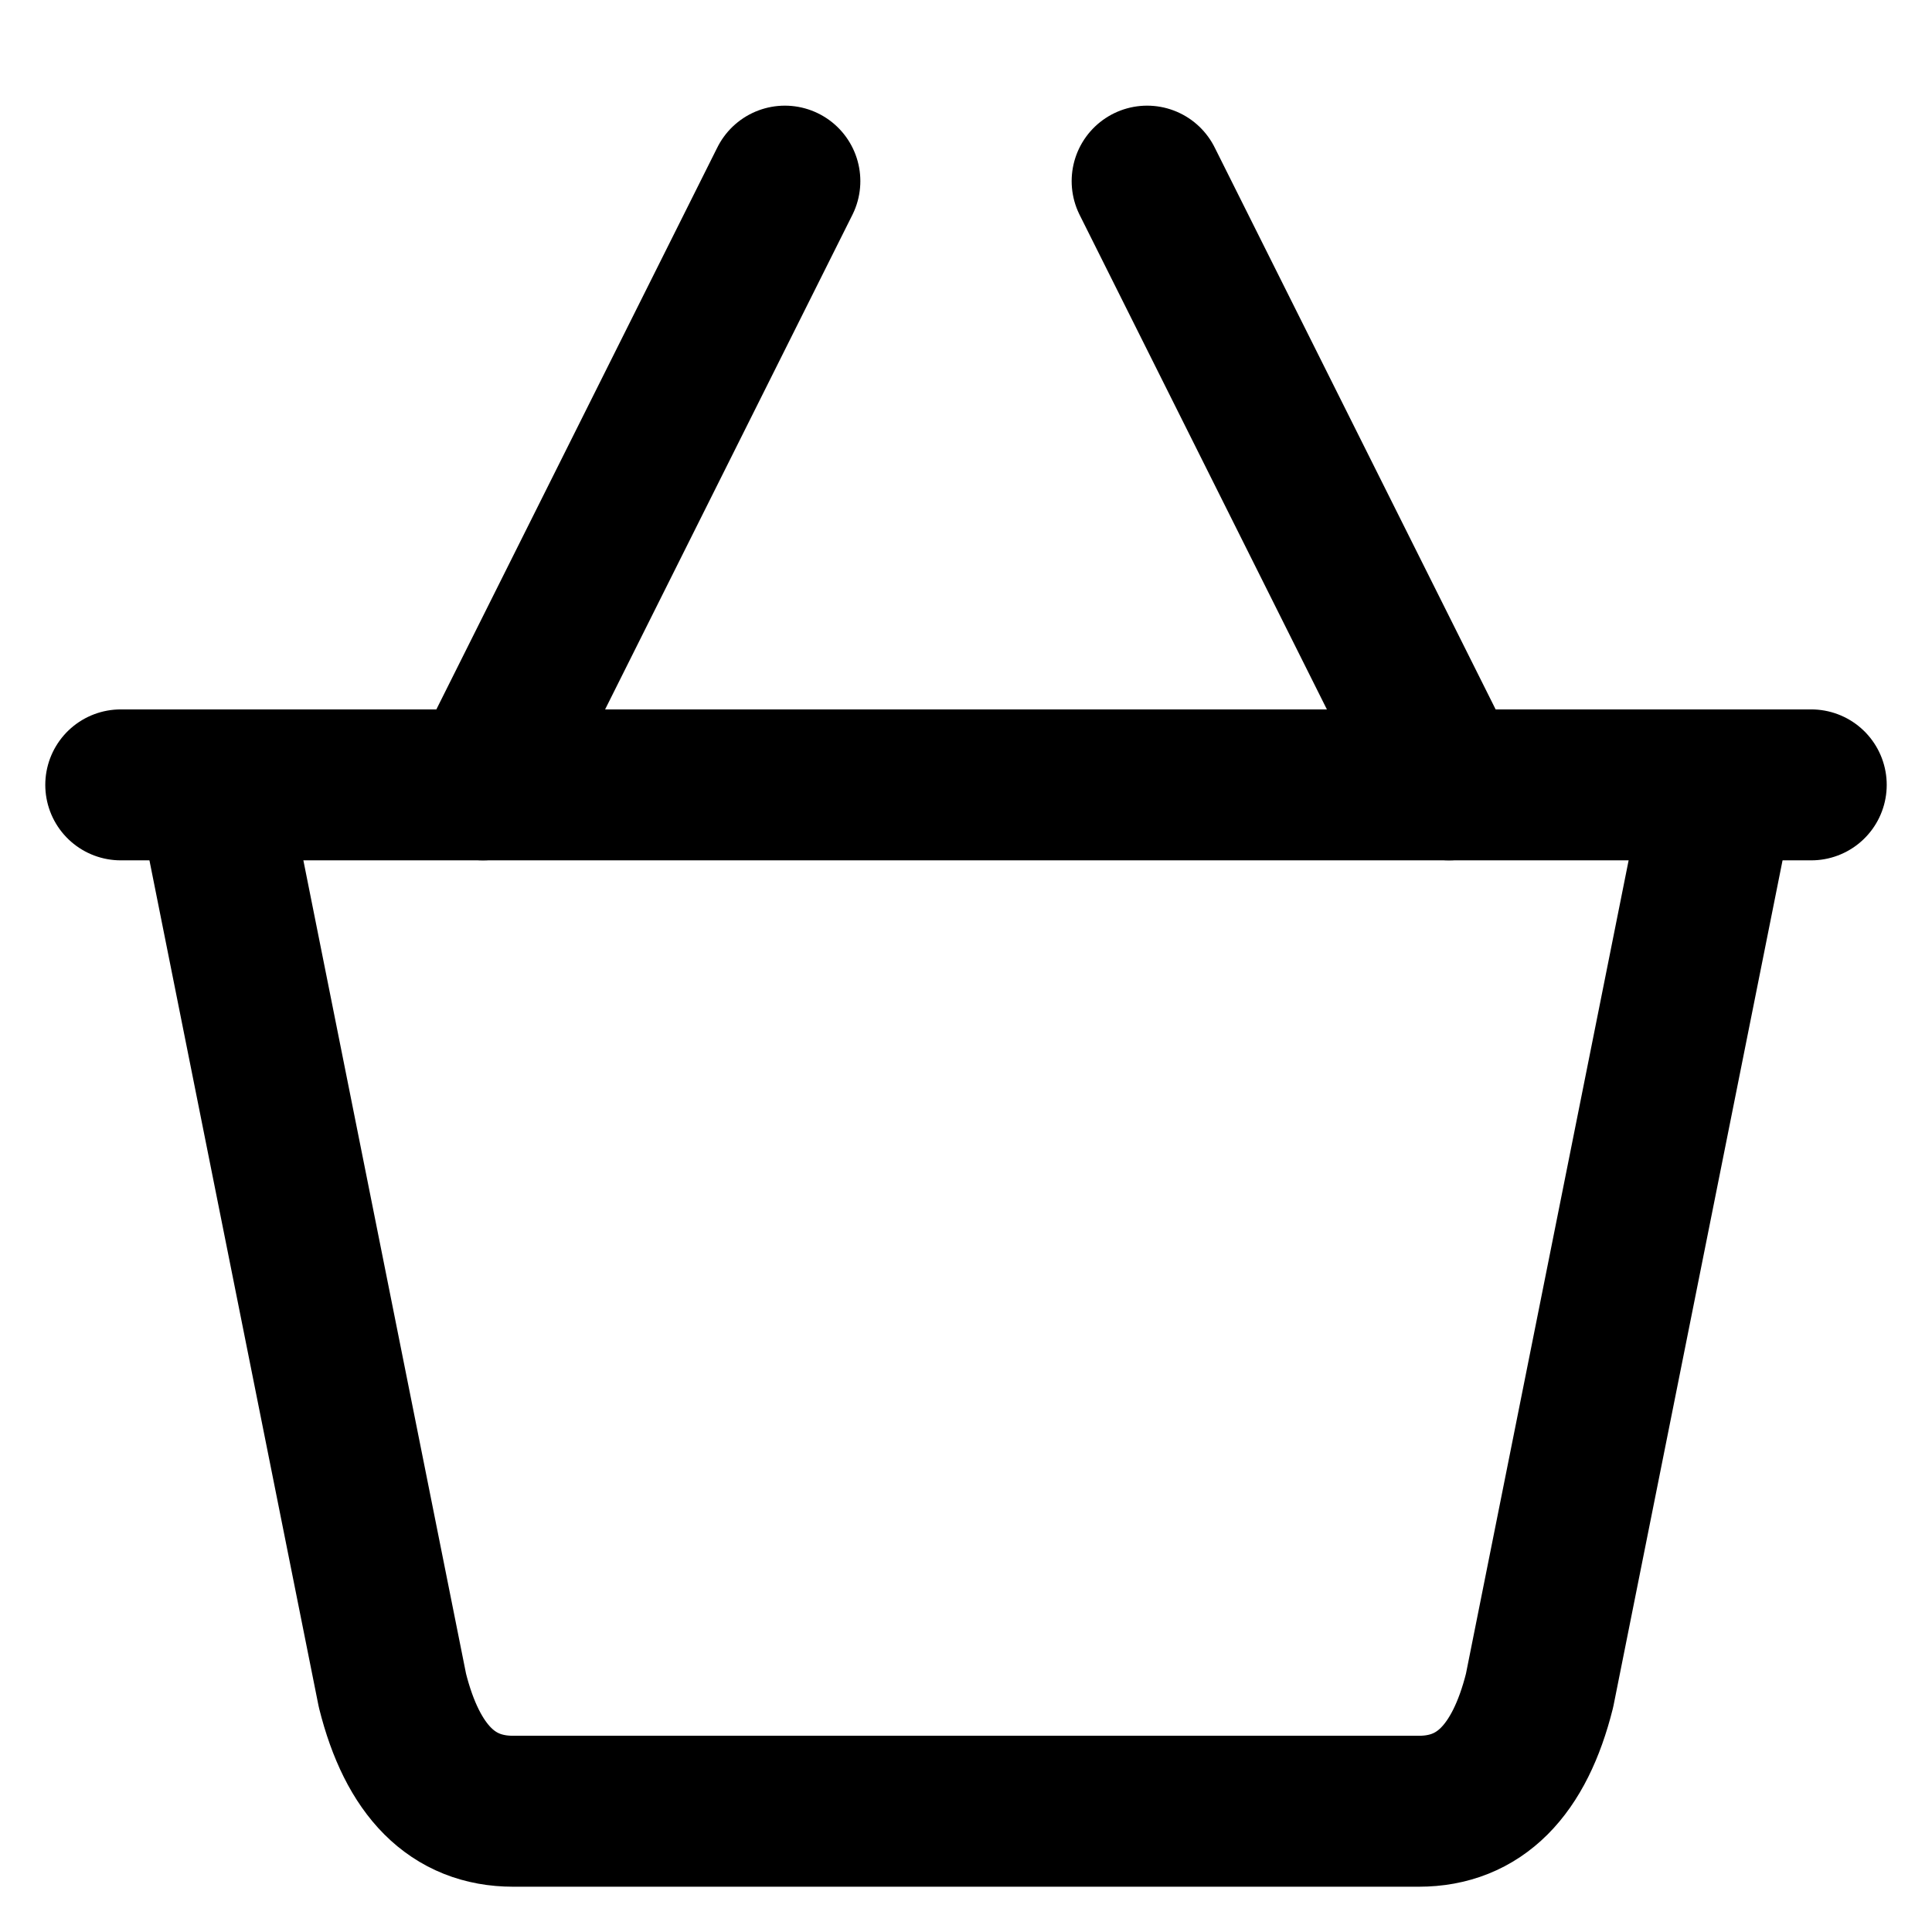
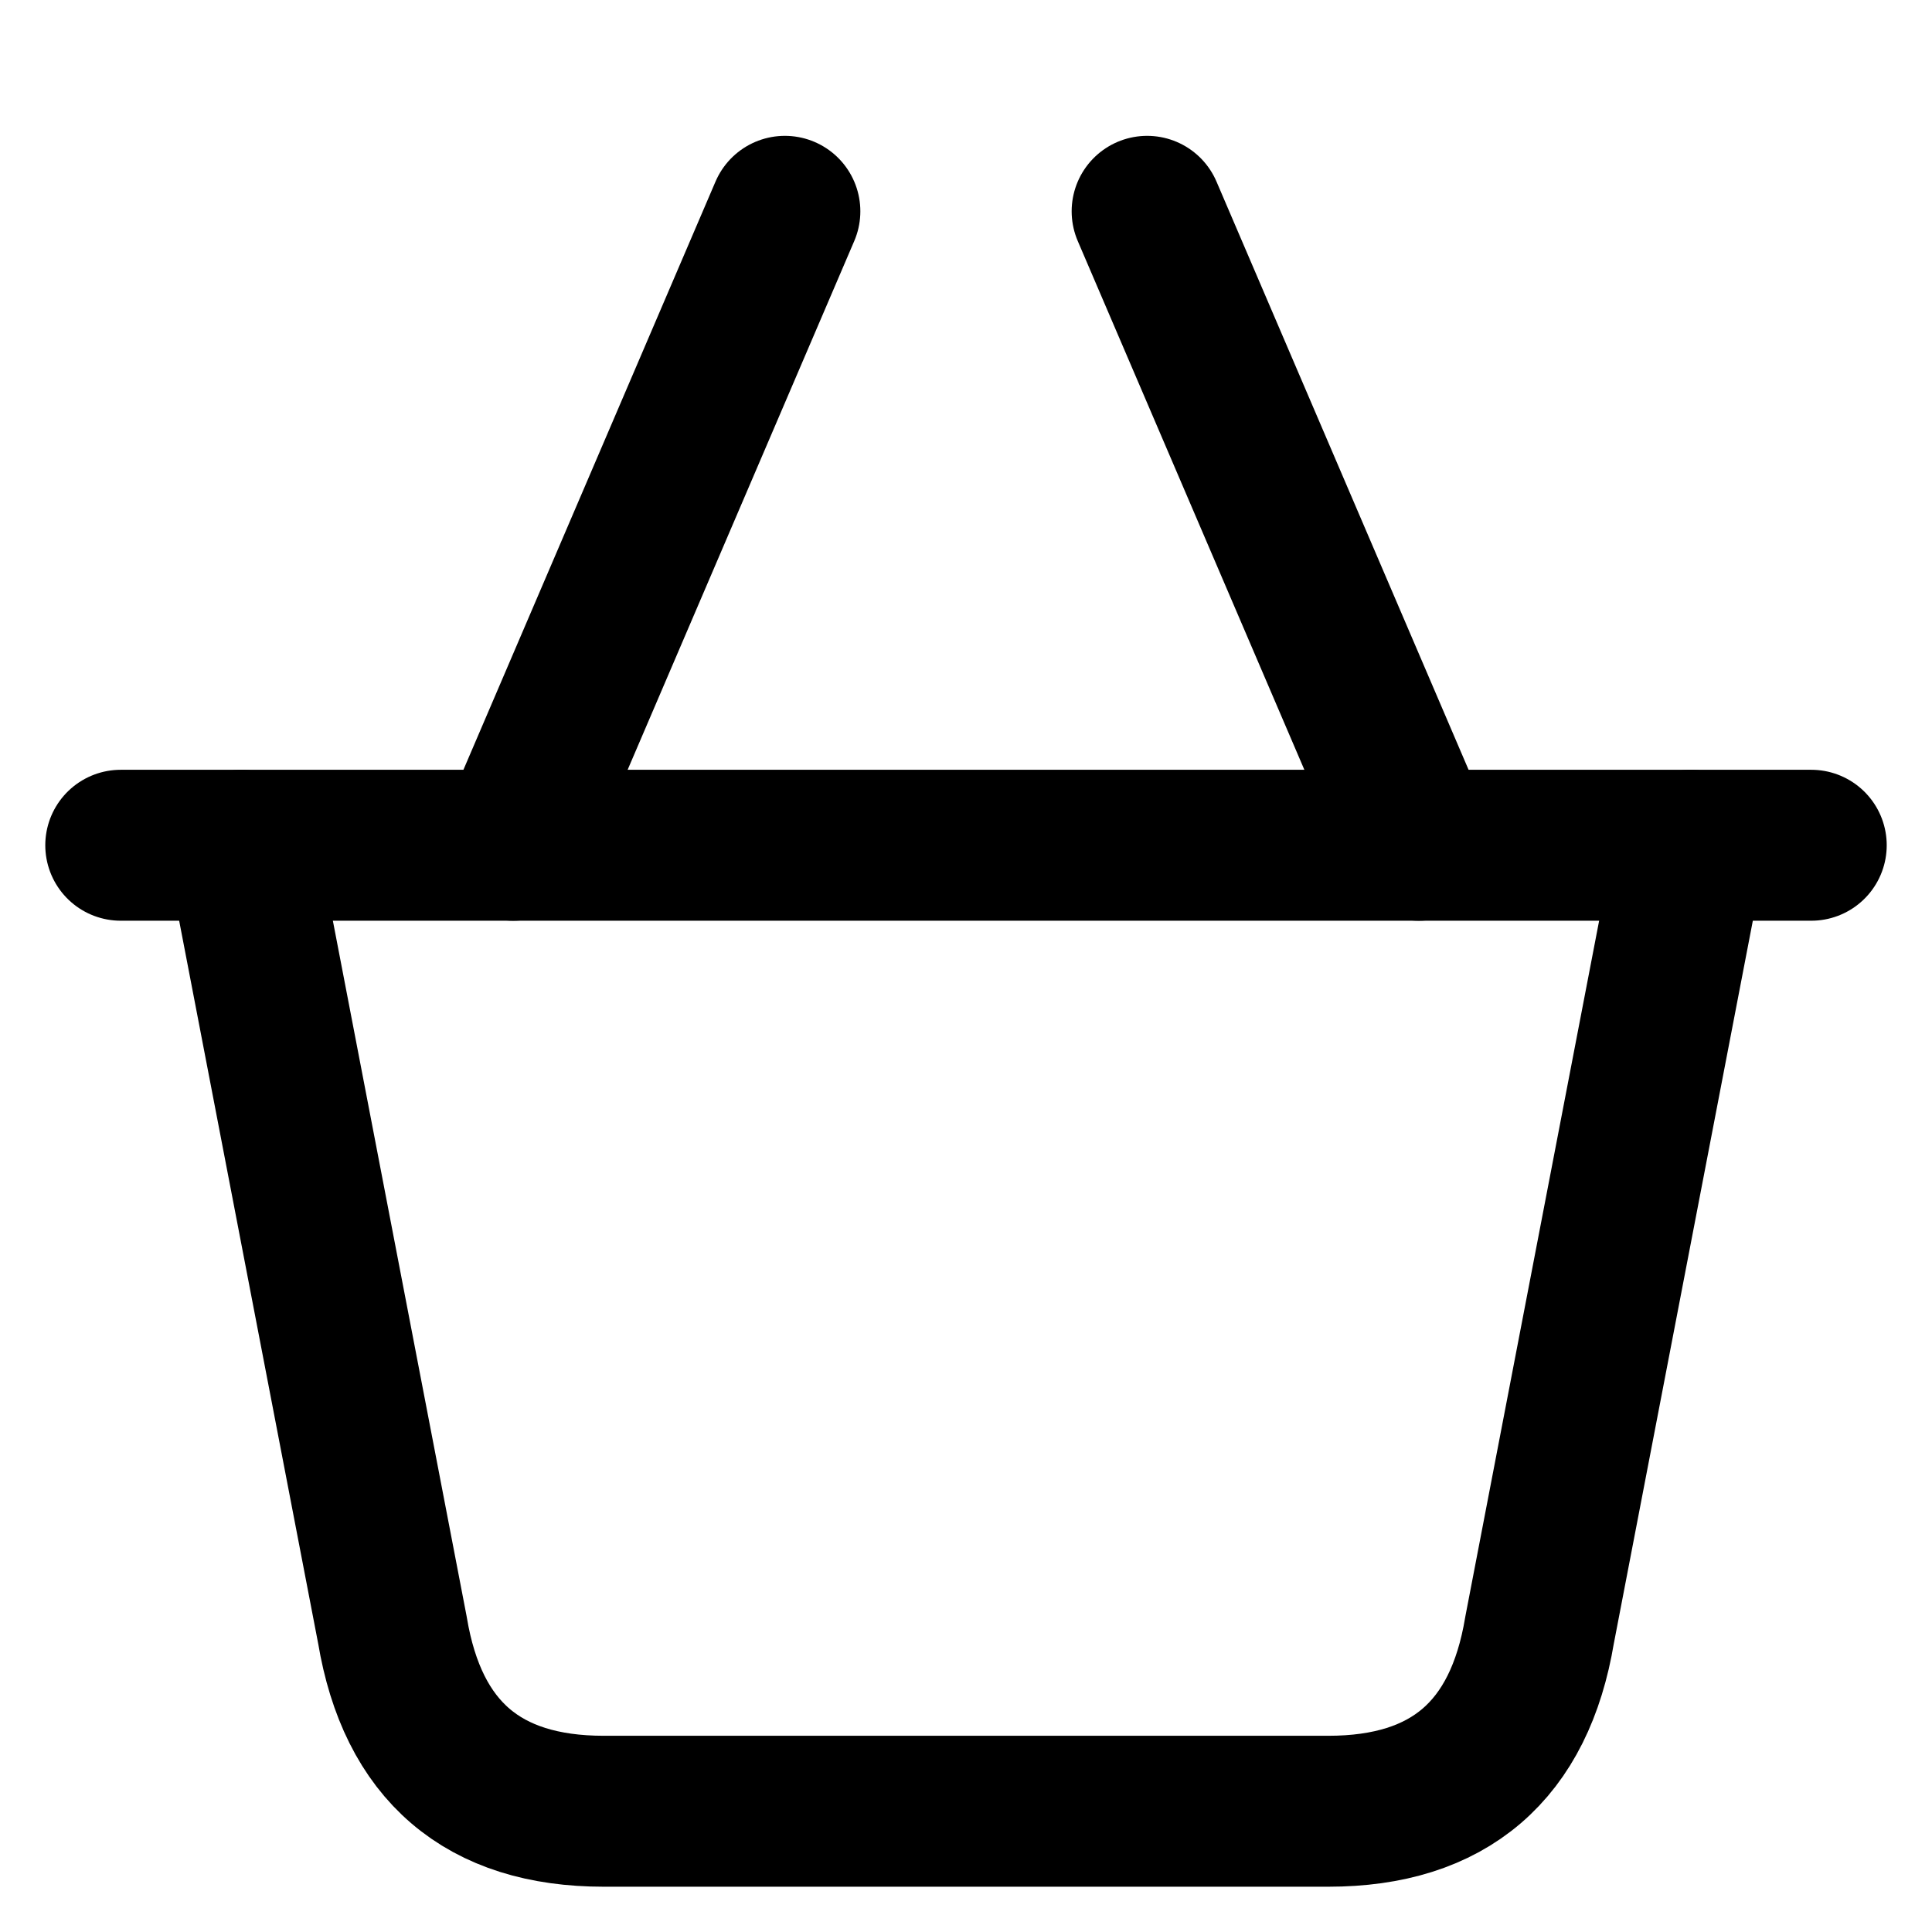
<svg xmlns="http://www.w3.org/2000/svg" width="16" height="16" viewBox="0 0 16 16" fill="none" stroke="currentColor" stroke-width="1.25" stroke-linecap="round" stroke-linejoin="round" class="li li-outline">
-   <path d="M1 6.5H15" />
-   <path d="M1.75 6.5L3.25 14Q3.5 15 4.25 15H11.75Q12.5 15 12.75 14L14.25 6.5" />
-   <path d="M4 6.5L6.5 1.5" />
-   <path d="M12 6.5L9.5 1.5" />
+   <path d="M1 7H15" />
+   <path d="M2 7L3.25 13.5Q3.5 15 5 15H11Q12.5 15 12.75 13.5L14 7" />
+   <path d="M4.25 7L6.5 1.75" />
+   <path d="M11.75 7L9.5 1.75" />
</svg>
